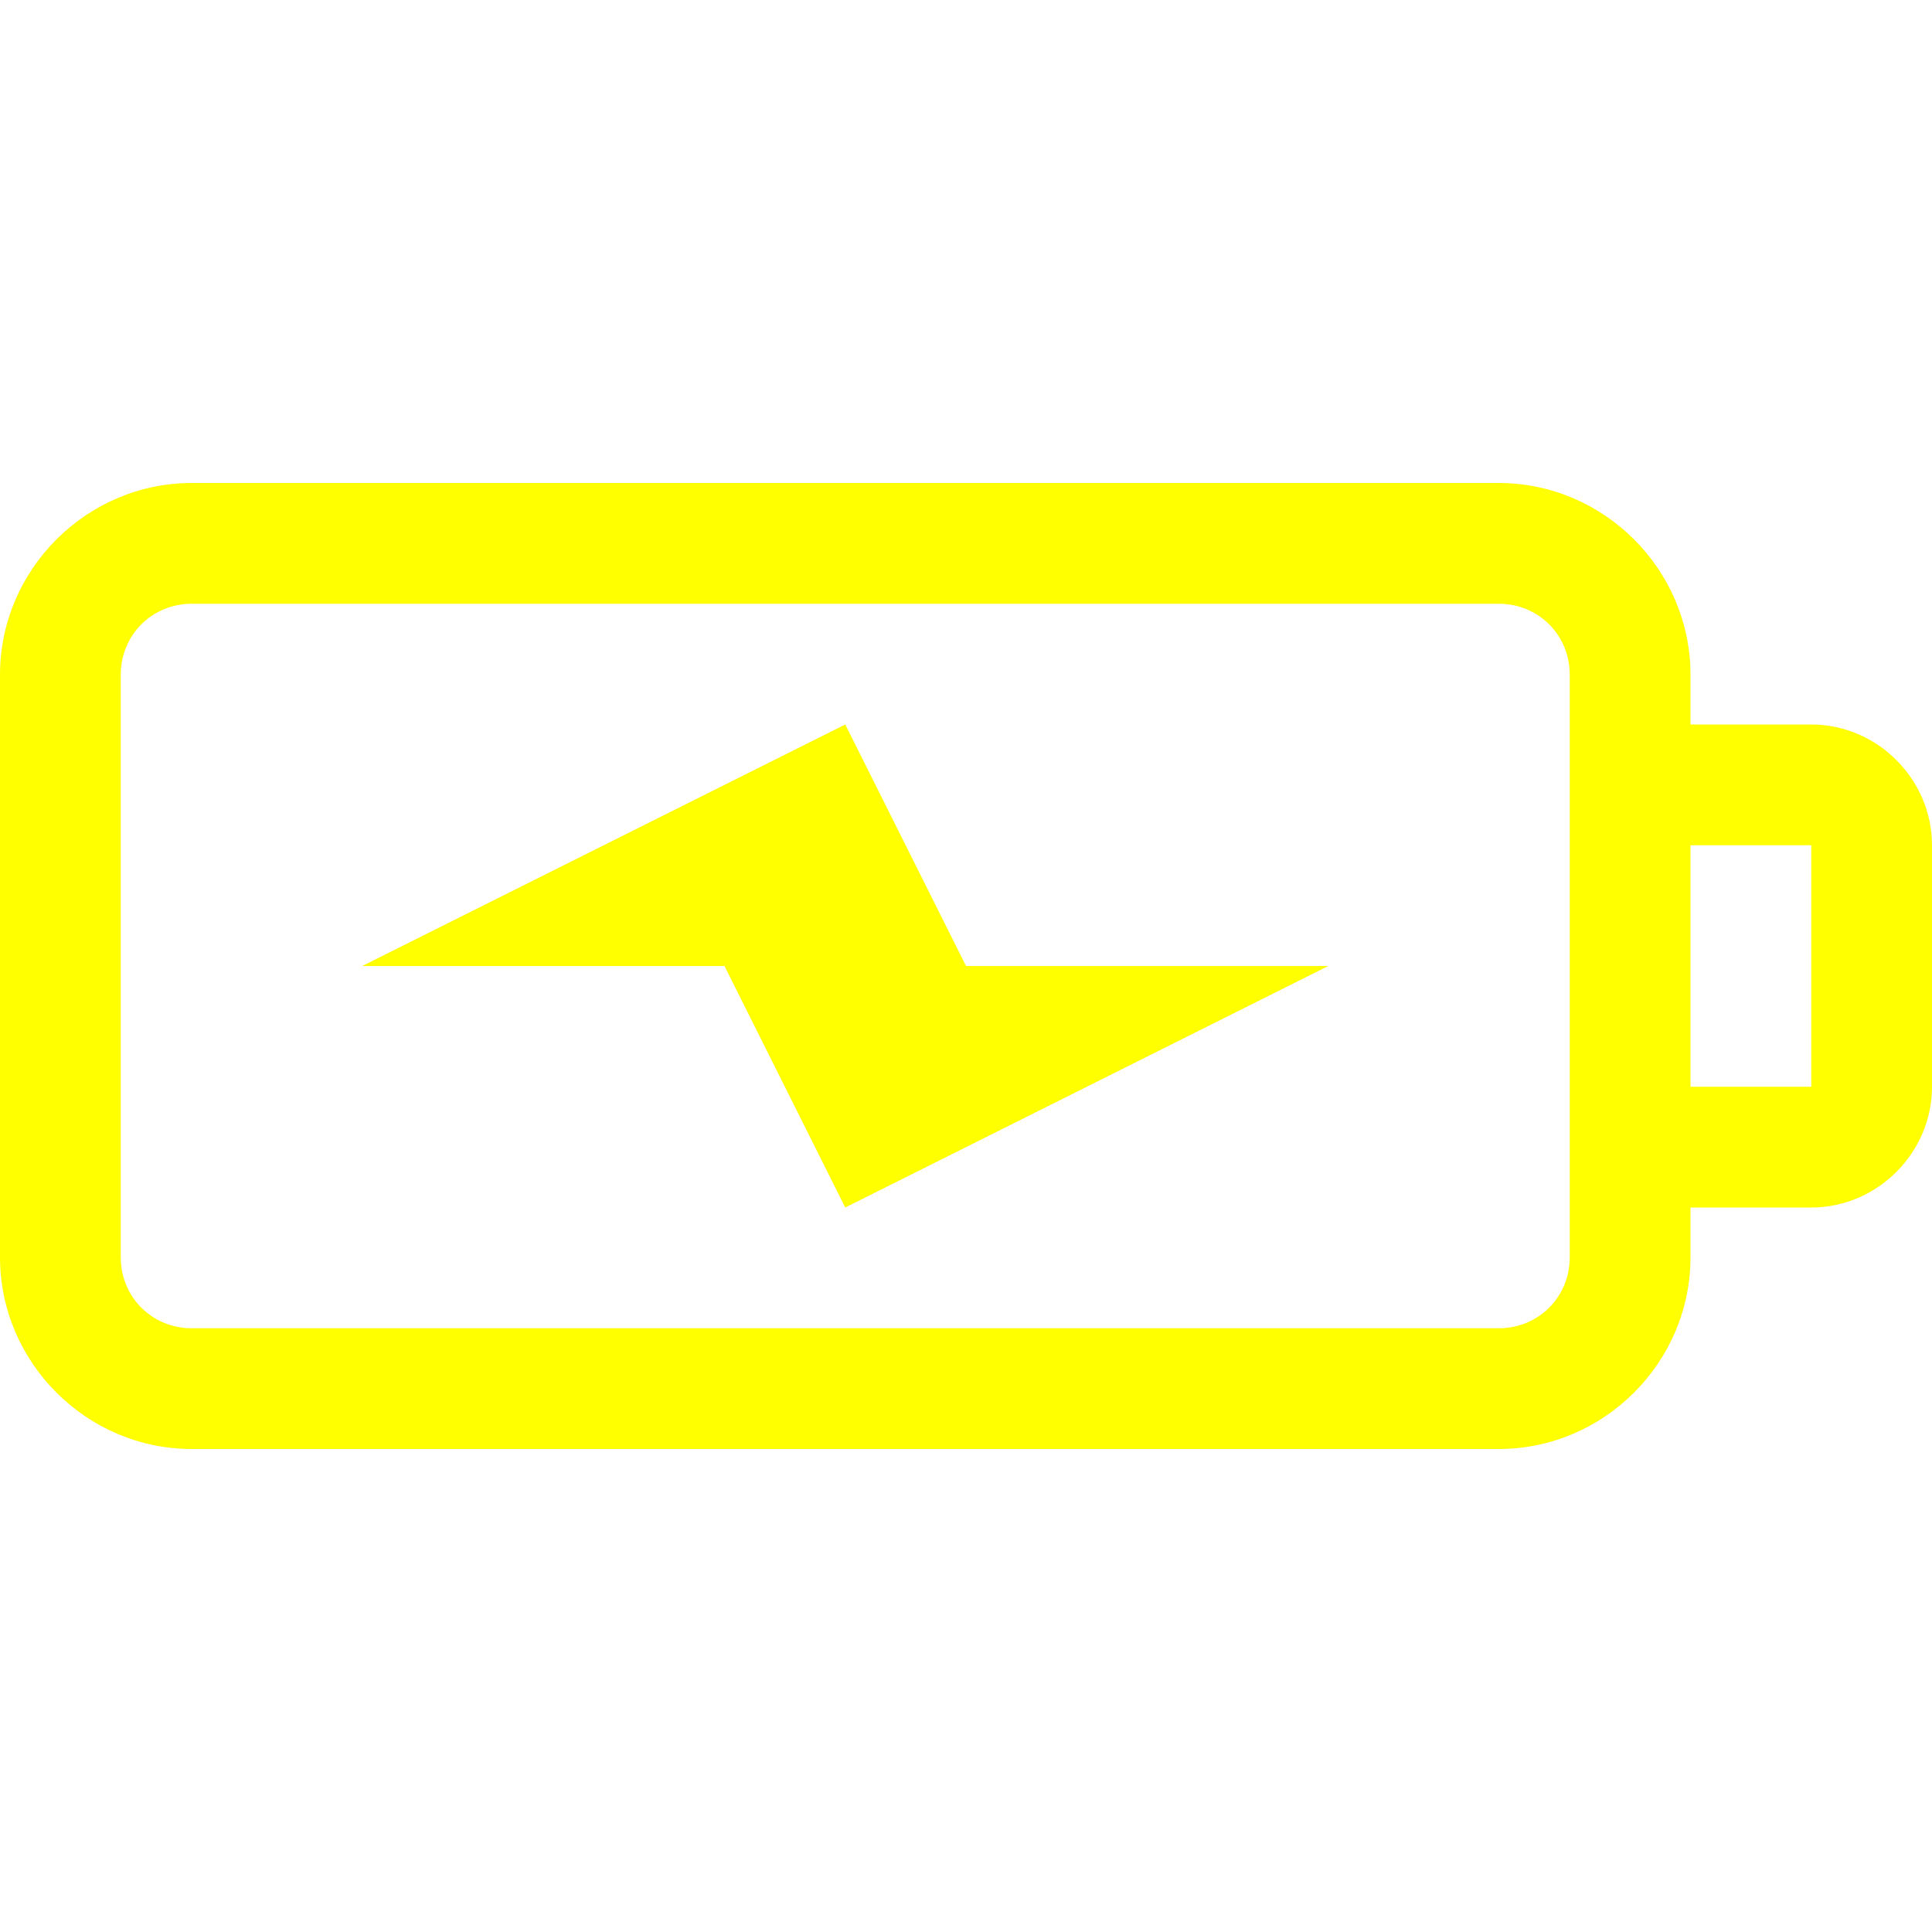
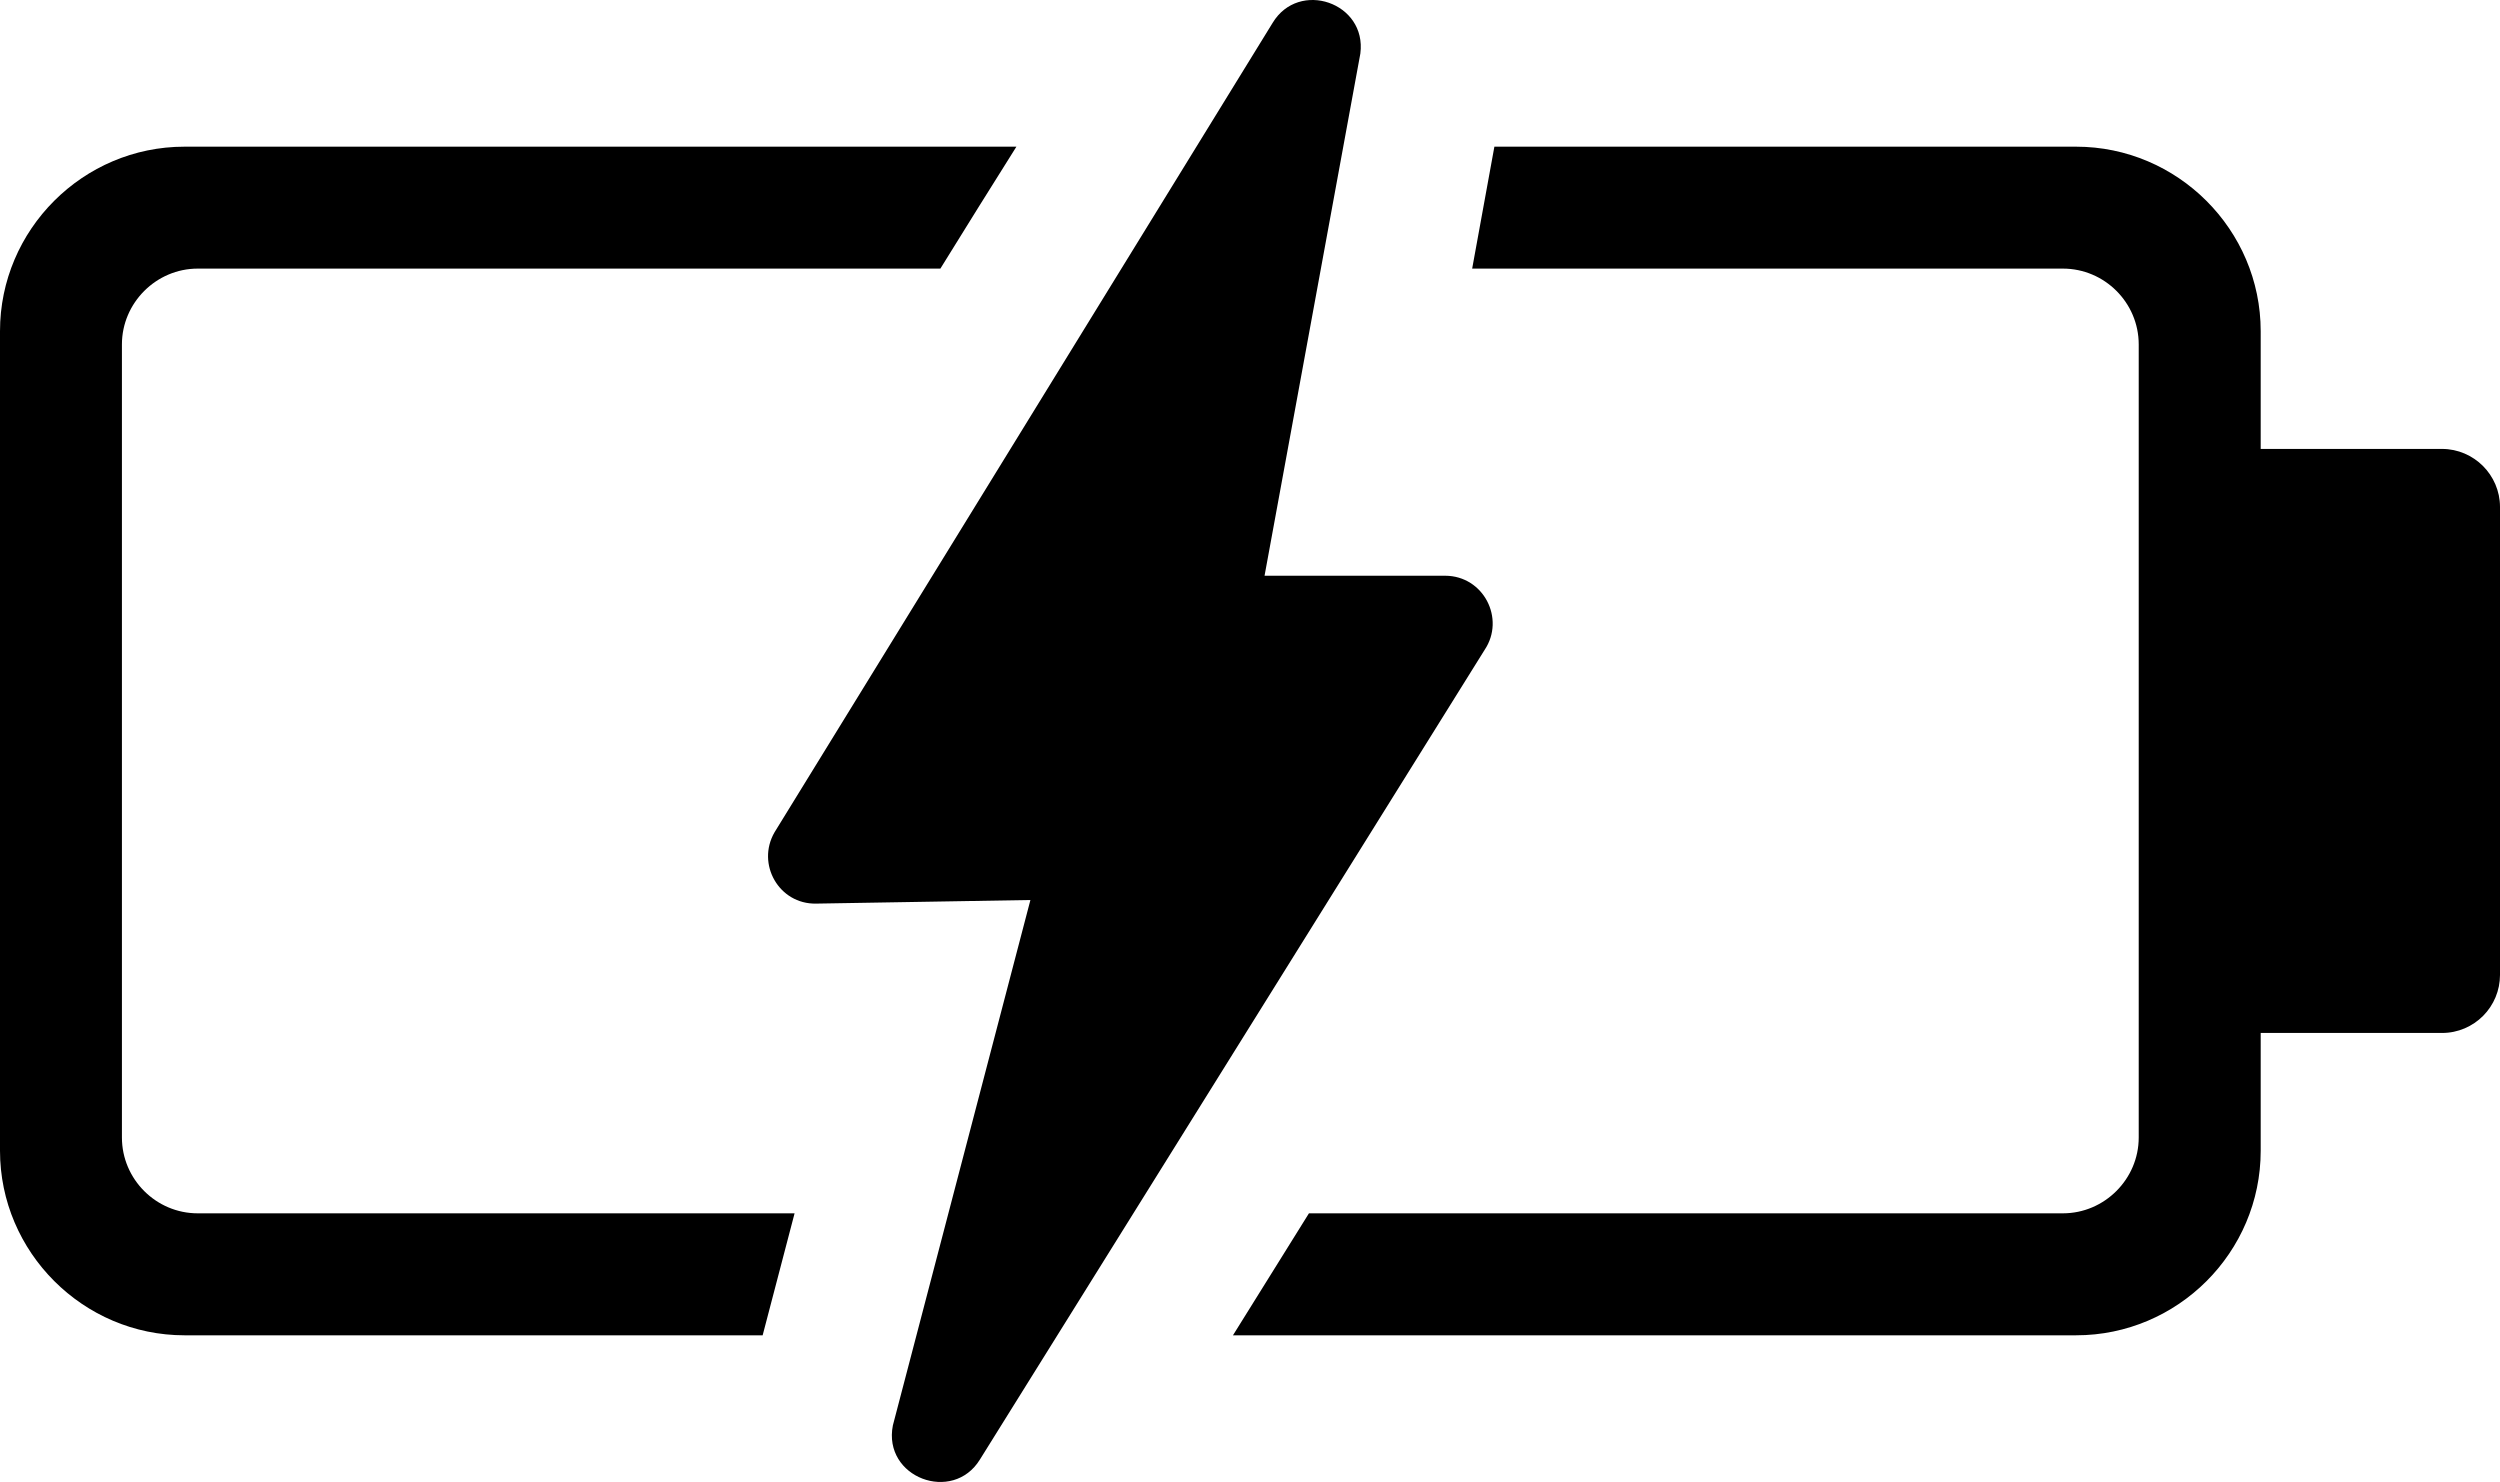
- <svg xmlns="http://www.w3.org/2000/svg" width="16" height="16">
-   <g>
-     <rect fill="none" id="canvas_background" height="602" width="802" y="-1" x="-1" />
-   </g>
-   <g>
-     <path fill="#ffff00" id="path2" d="m1.588,4c-0.871,0 -1.588,0.717 -1.588,1.588l0,4.824c0,0.871 0.717,1.588 1.588,1.588l10.824,0c0.871,0 1.588,-0.717 1.588,-1.588l0,-0.412l1,0c0.547,0 1,-0.453 1,-1l0,-2c0,-0.547 -0.453,-1 -1,-1l-1,0l0,-0.412c0,-0.871 -0.717,-1.588 -1.588,-1.588l-10.824,0zm0,1l10.824,0c0.329,0 0.588,0.258 0.588,0.588l0,4.824c0,0.329 -0.258,0.588 -0.588,0.588l-10.824,0c-0.329,0 -0.588,-0.258 -0.588,-0.588l0,-4.824c0,-0.329 0.258,-0.588 0.588,-0.588zm5.412,1l-4,2l3,0l1,2l4,-2l-3,0l-1,-2zm7,1l1,0l0,2l-1,0l0,-2z" />
-   </g>
+ <svg xmlns="http://www.w3.org/2000/svg" shape-rendering="geometricPrecision" text-rendering="geometricPrecision" image-rendering="optimizeQuality" fill-rule="evenodd" clip-rule="evenodd" viewBox="0 0 512 303.51">
+   <path fill-rule="nonzero" d="M462.99 235.67v-24.12h37.15c3.29 0 6.25-1.35 8.38-3.48a11.89 11.89 0 0 0 3.48-8.39v-95.87c0-3.26-1.36-6.25-3.49-8.38-2.13-2.13-5.11-3.49-8.37-3.49h-37.15V67.83c0-20.79-17.03-37.79-37.8-37.79H306.05l-4.55 24.97h120.98c8.53 0 15.53 6.98 15.53 15.53v162.42c0 8.52-7.01 15.53-15.53 15.53H268.07l-15.56 24.98h172.68c20.81 0 37.8-16.98 37.8-37.8zM258.98 117.91h37.01c7.85.03 12.33 8.8 8.07 15.17L200.7 298.89c-5.56 9.09-19.94 3.71-17.84-6.97l28.17-107.6-43.9.74c-7.59.14-12.27-8.08-8.51-14.6L260.63 4.69c5.39-8.93 19.33-4.15 17.97 6.28l-19.62 106.94zm-50.82-87.87H37.79C16.99 30.04 0 47.03 0 67.83v167.84c0 20.78 17.03 37.8 37.79 37.8h118.4l6.54-24.98H40.5c-8.54 0-15.53-6.99-15.53-15.53V70.54c0-8.51 7.02-15.53 15.53-15.53h152.09c5.18-8.38 10.37-16.71 15.57-24.97z" />
</svg>
